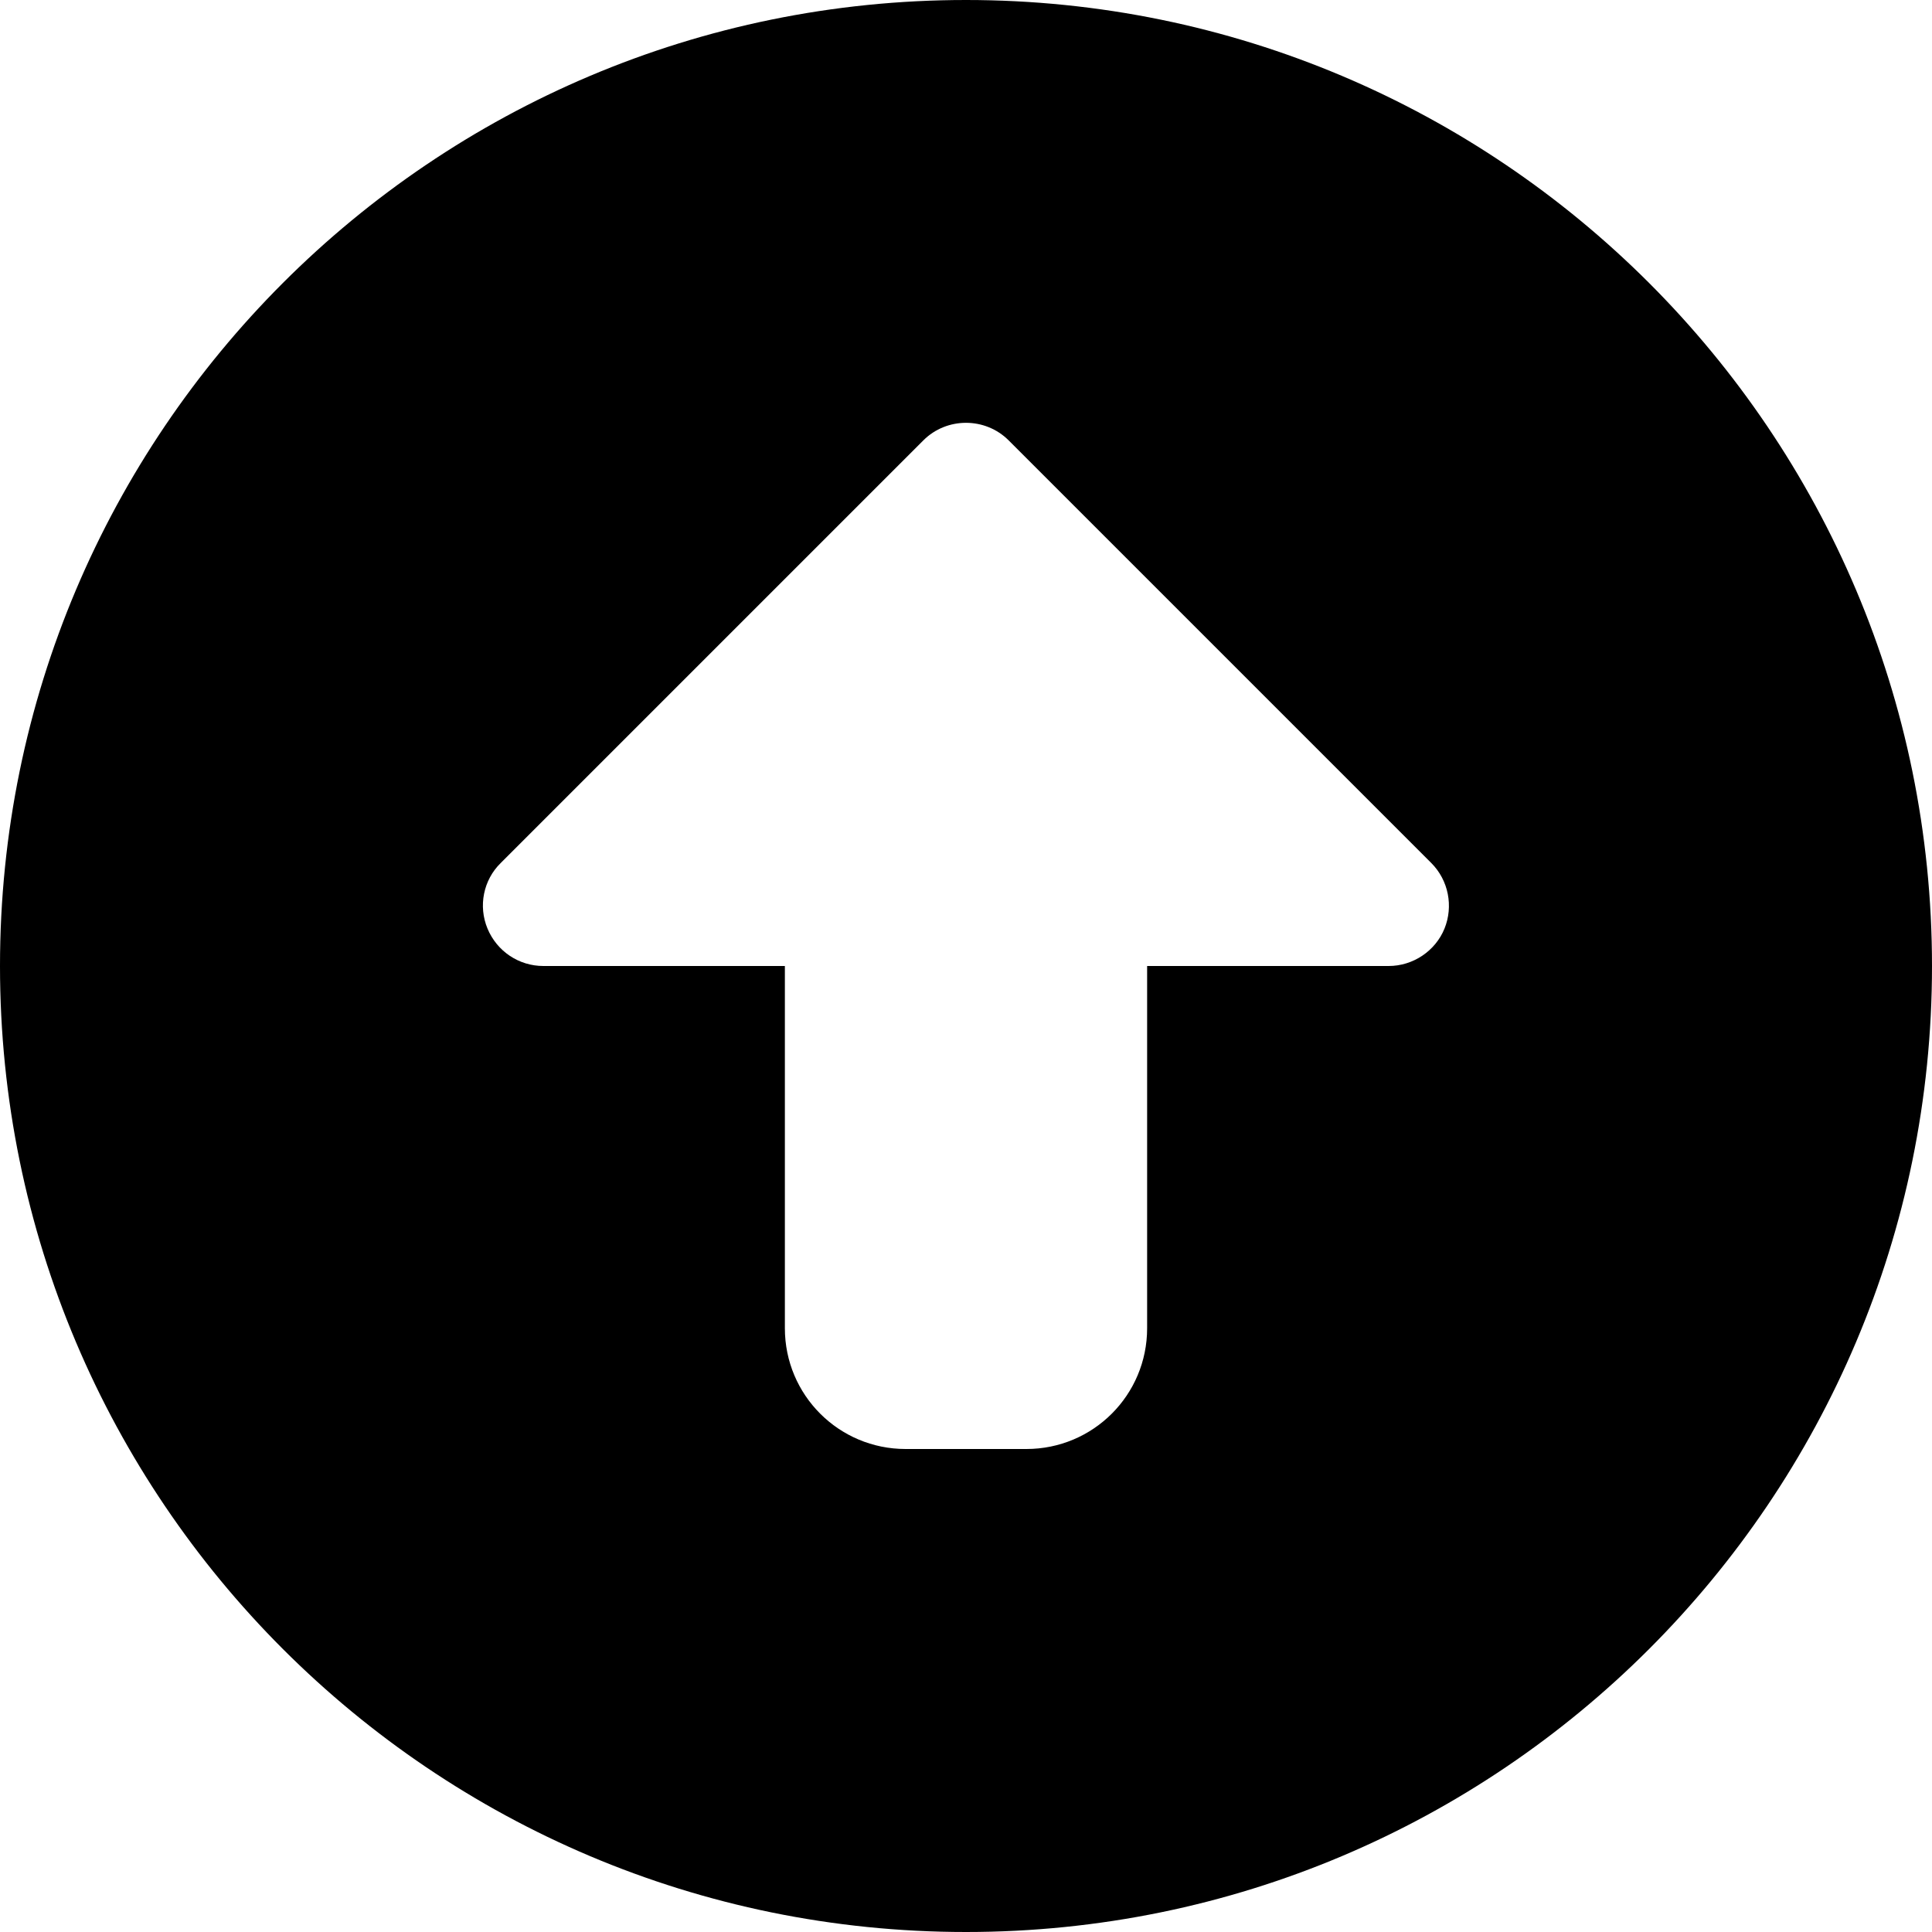
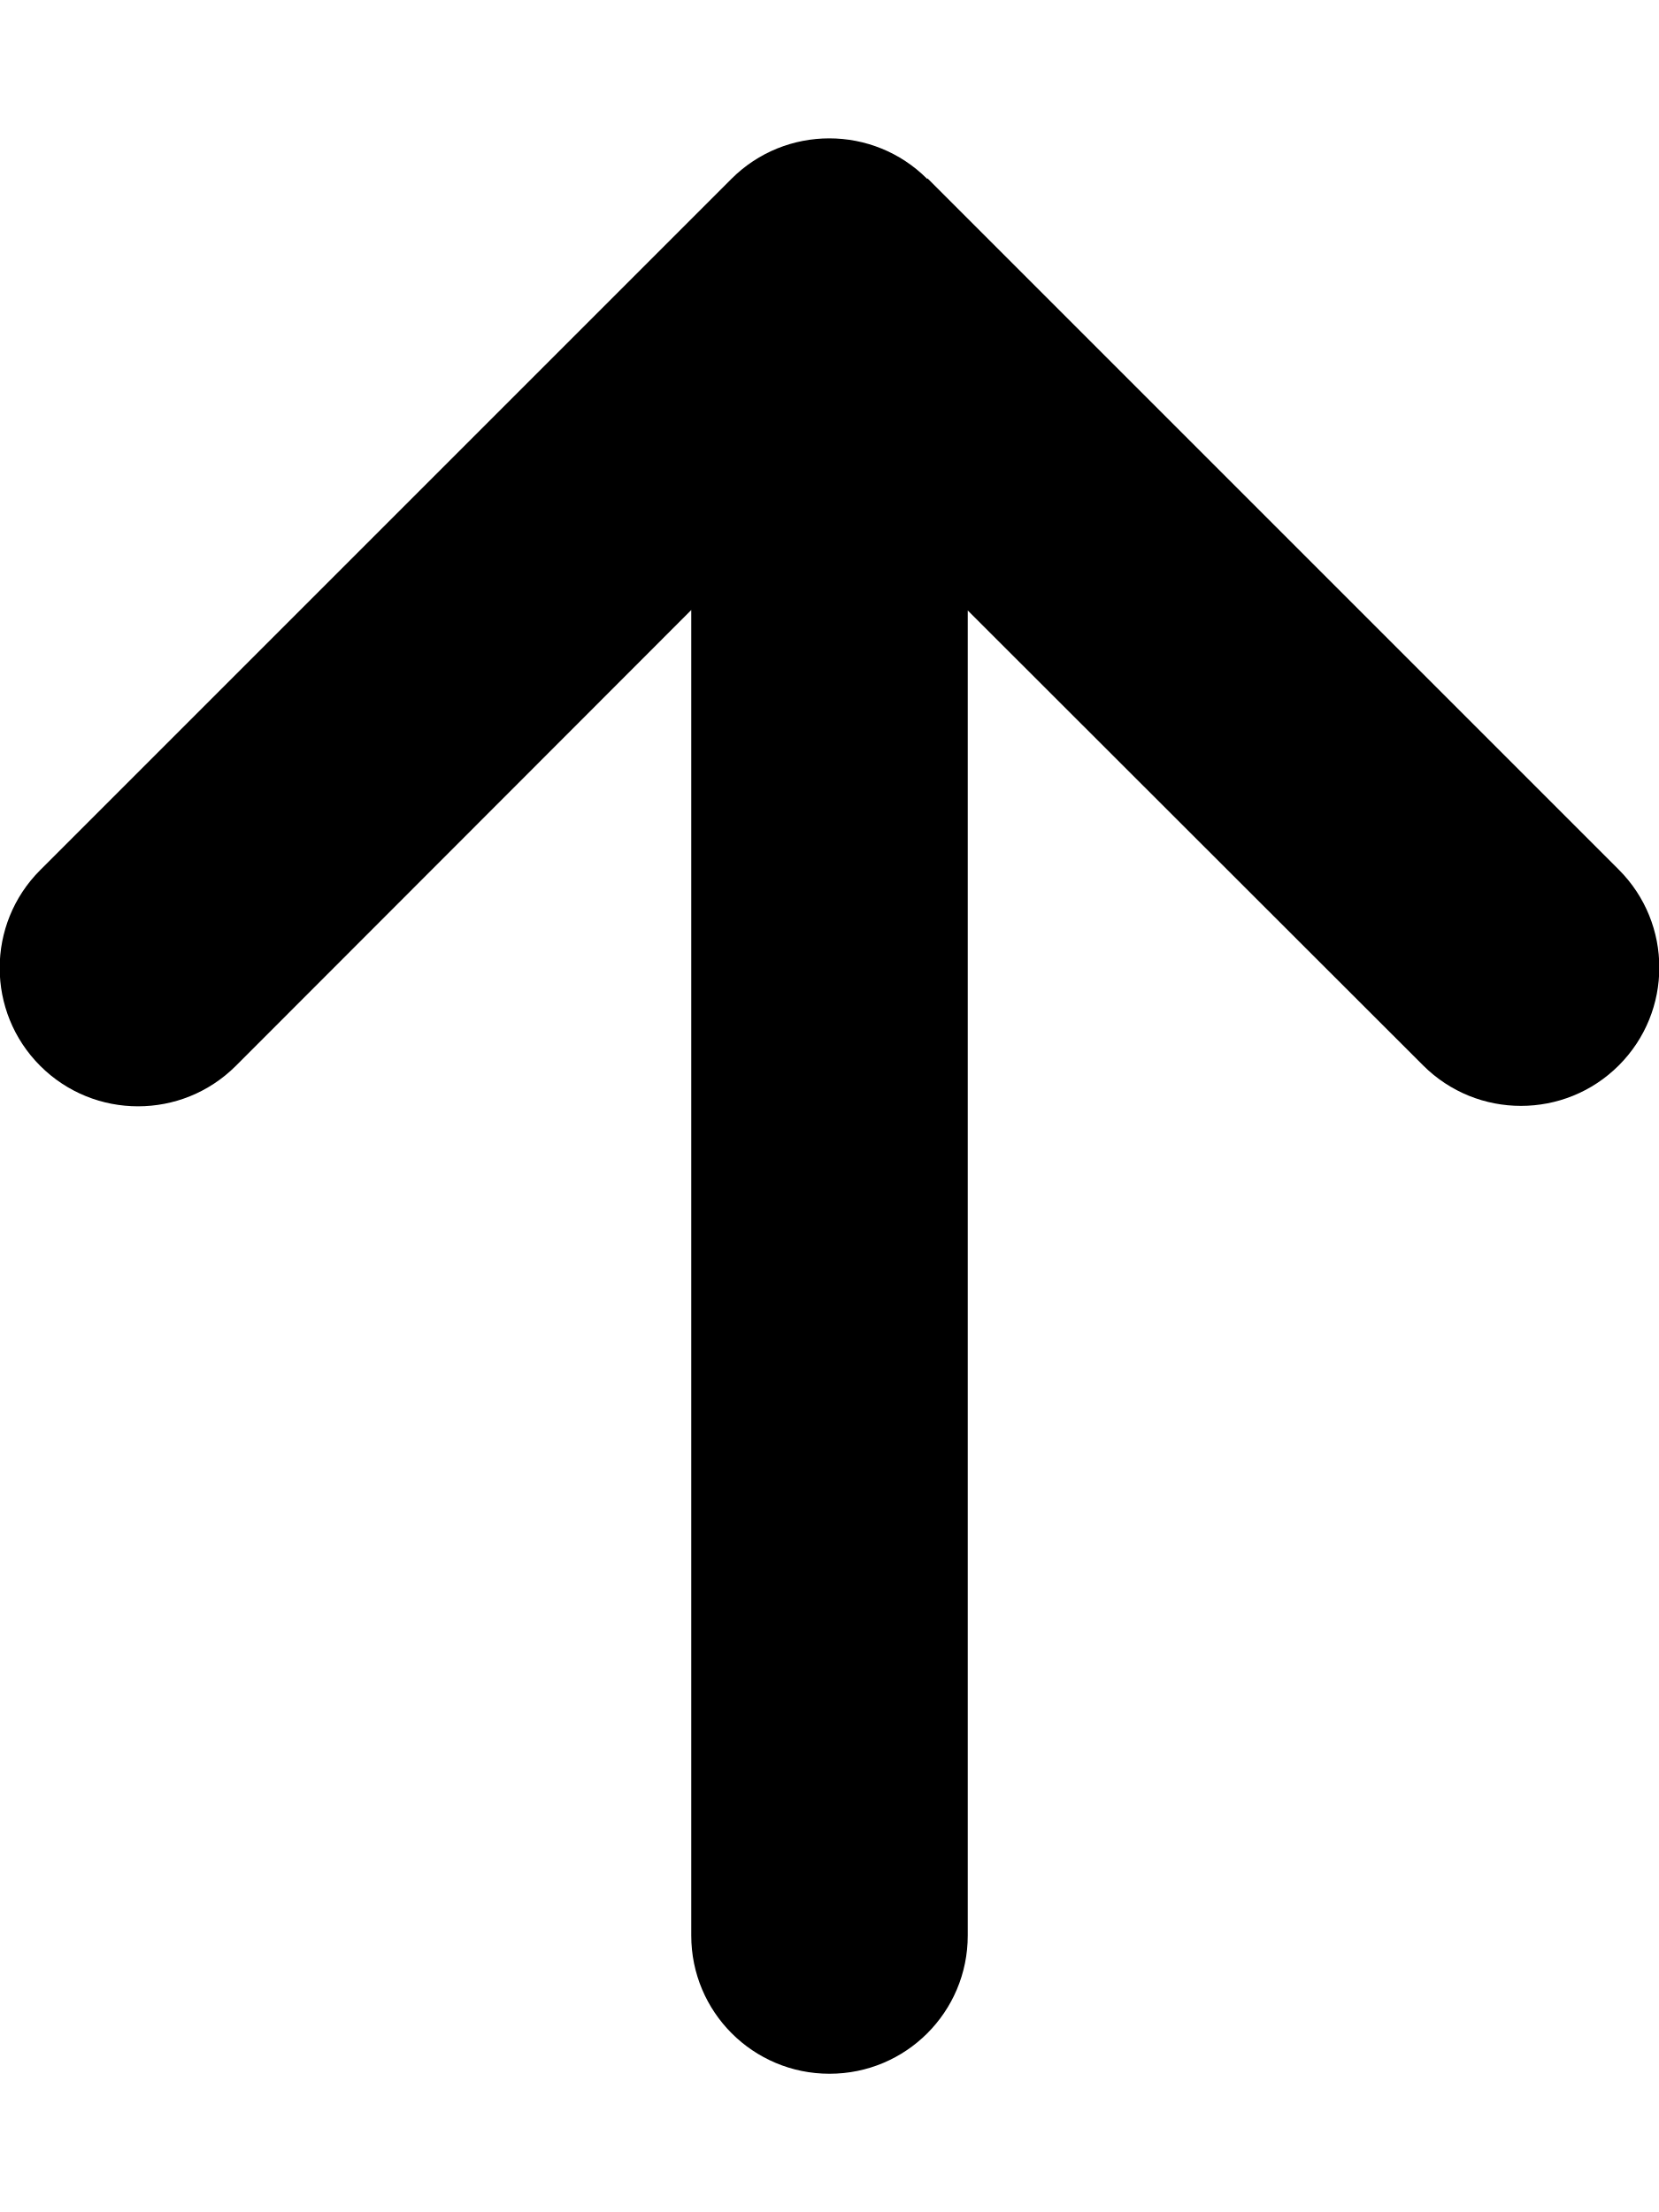
- <svg xmlns="http://www.w3.org/2000/svg" viewBox="0 0 512 512">
-   <path d="M256 512A256 256 0 1 0 256 0a256 256 0 1 0 0 512zm11.3-395.3l112 112c4.6 4.6 5.9 11.5 3.5 17.4s-8.3 9.9-14.8 9.9l-64 0 0 96c0 17.7-14.3 32-32 32l-32 0c-17.7 0-32-14.3-32-32l0-96-64 0c-6.5 0-12.3-3.9-14.8-9.9s-1.1-12.9 3.5-17.4l112-112c6.2-6.2 16.4-6.2 22.6 0z" />
+ <svg xmlns="http://www.w3.org/2000/svg" viewBox="0 0 384 512">
+   <path d="M214.6 41.4c-12.5-12.5-32.8-12.5-45.3 0l-160 160c-12.5 12.5-12.5 32.8 0 45.3s32.8 12.5 45.3 0L160 141.2 160 448c0 17.7 14.3 32 32 32s32-14.3 32-32l0-306.7L329.4 246.6c12.5 12.5 32.8 12.5 45.3 0s12.5-32.8 0-45.3l-160-160z" />
</svg>
